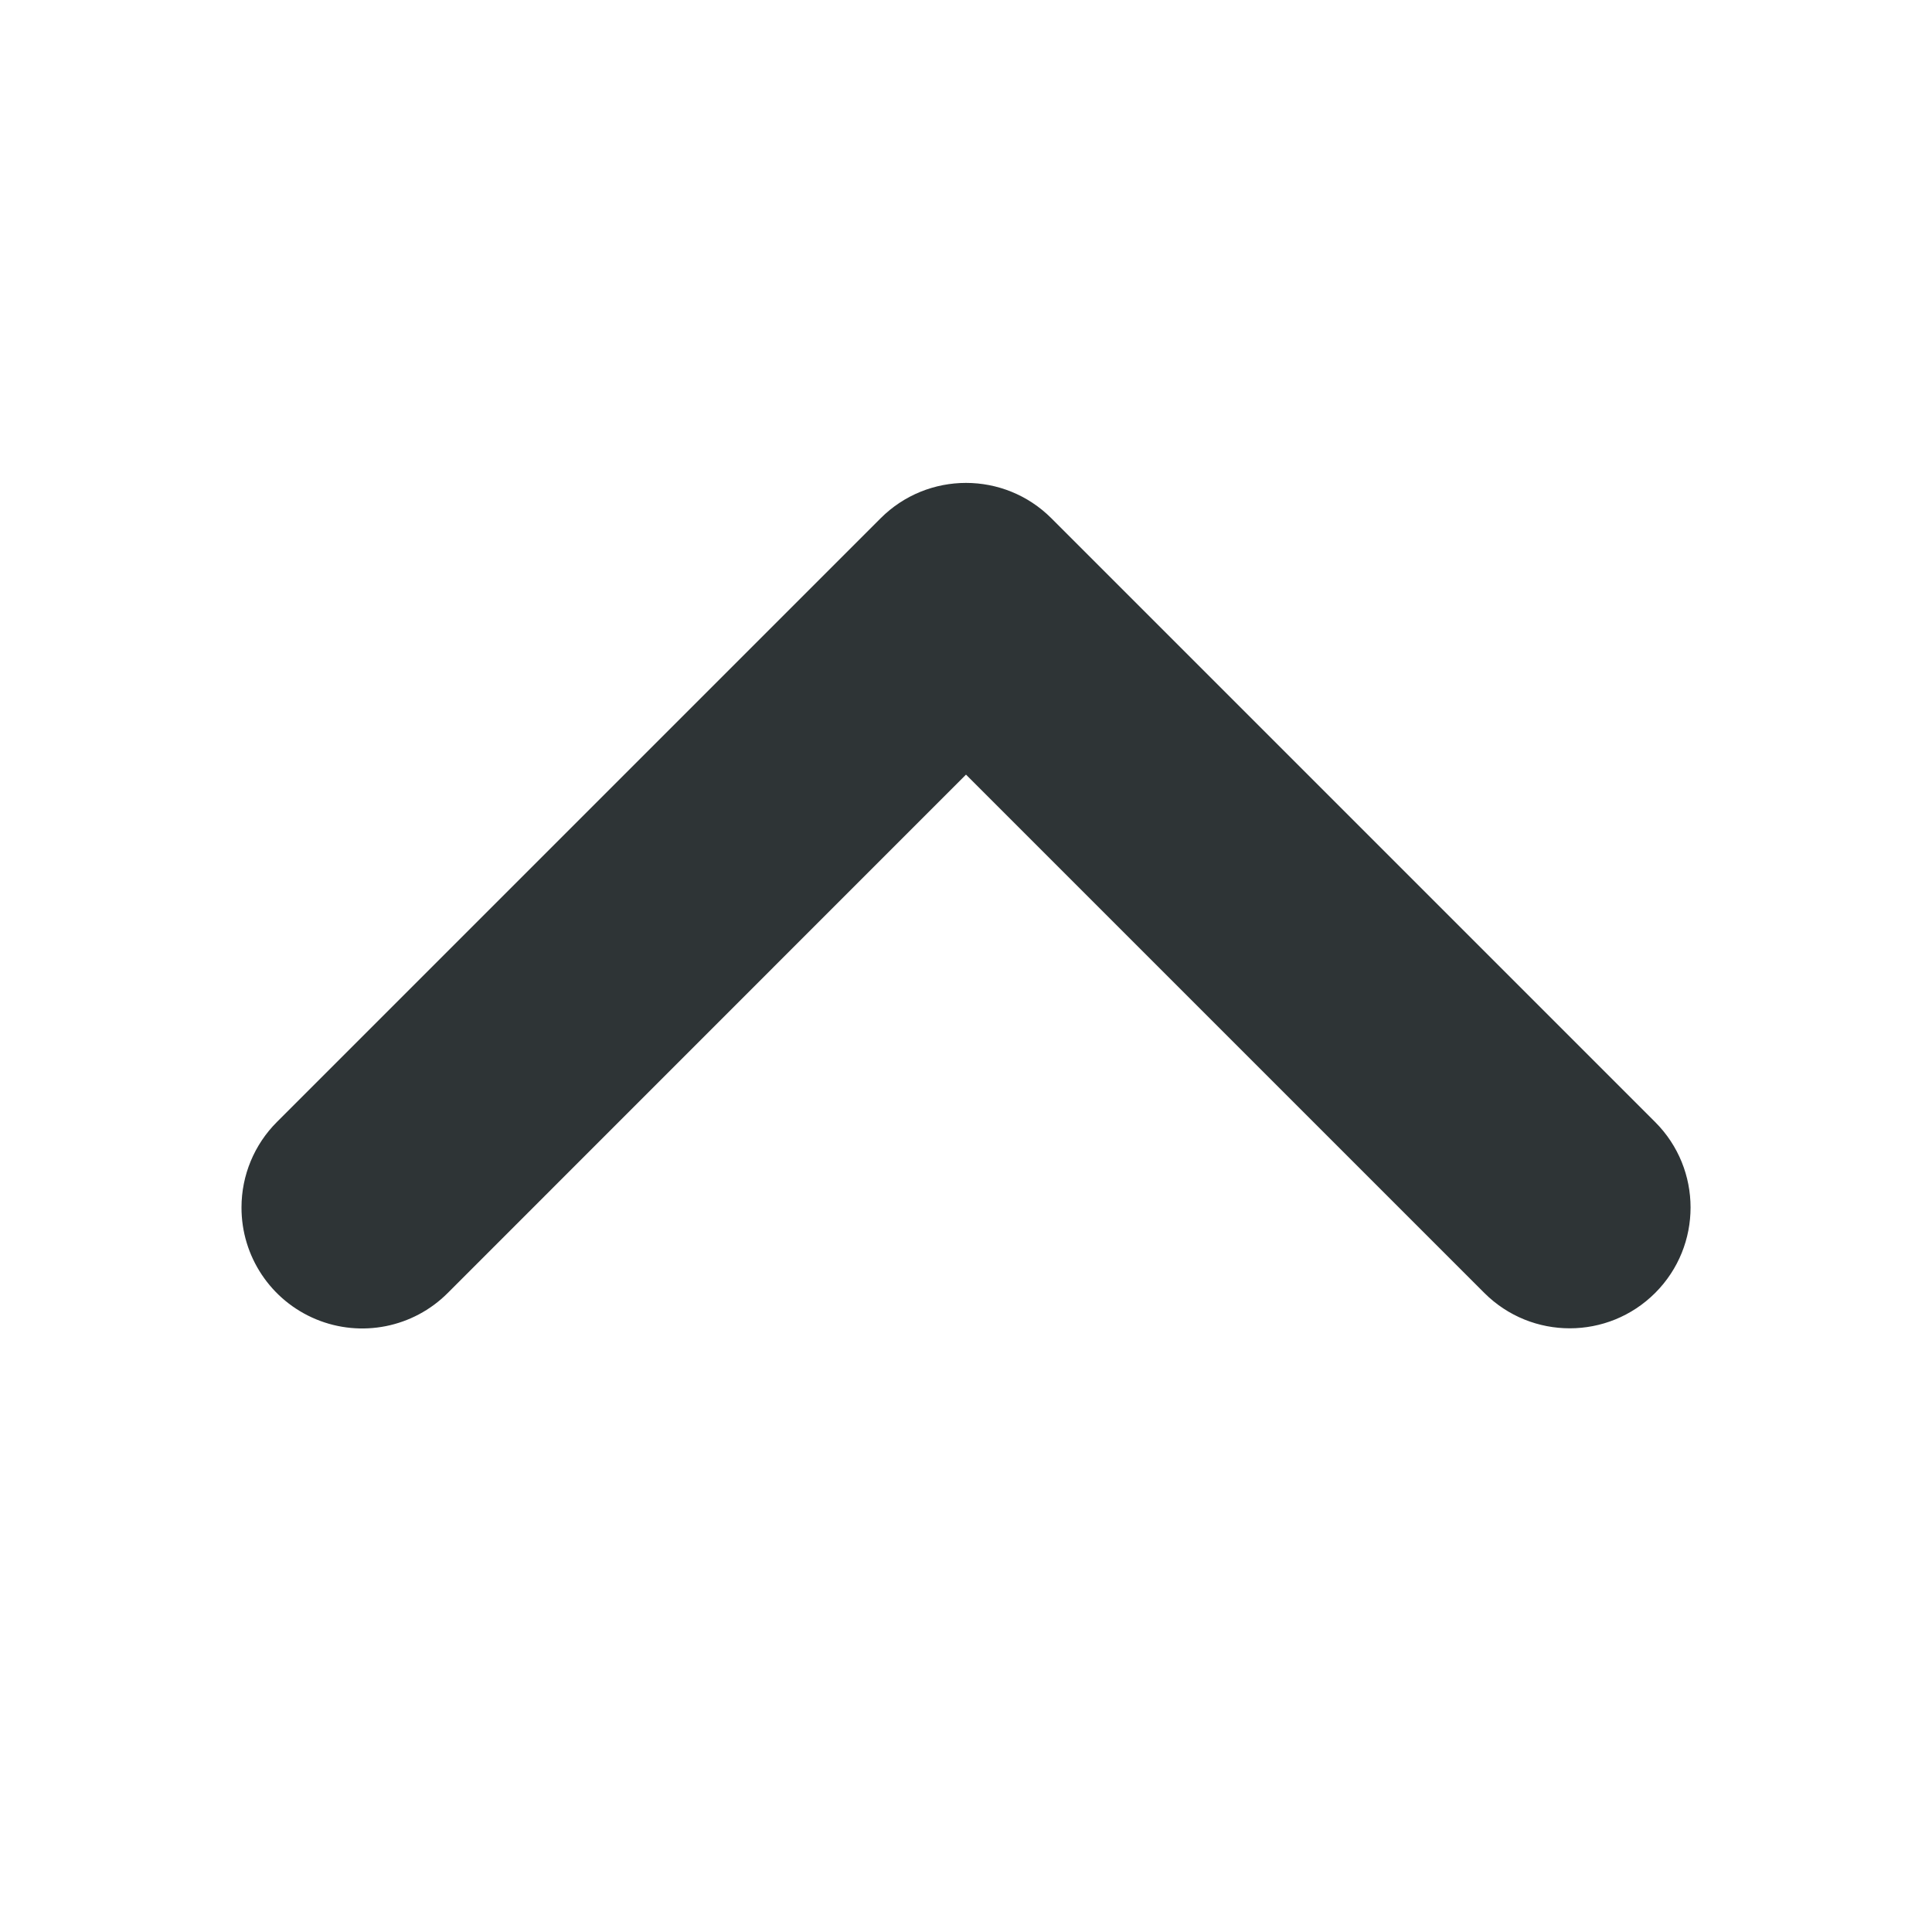
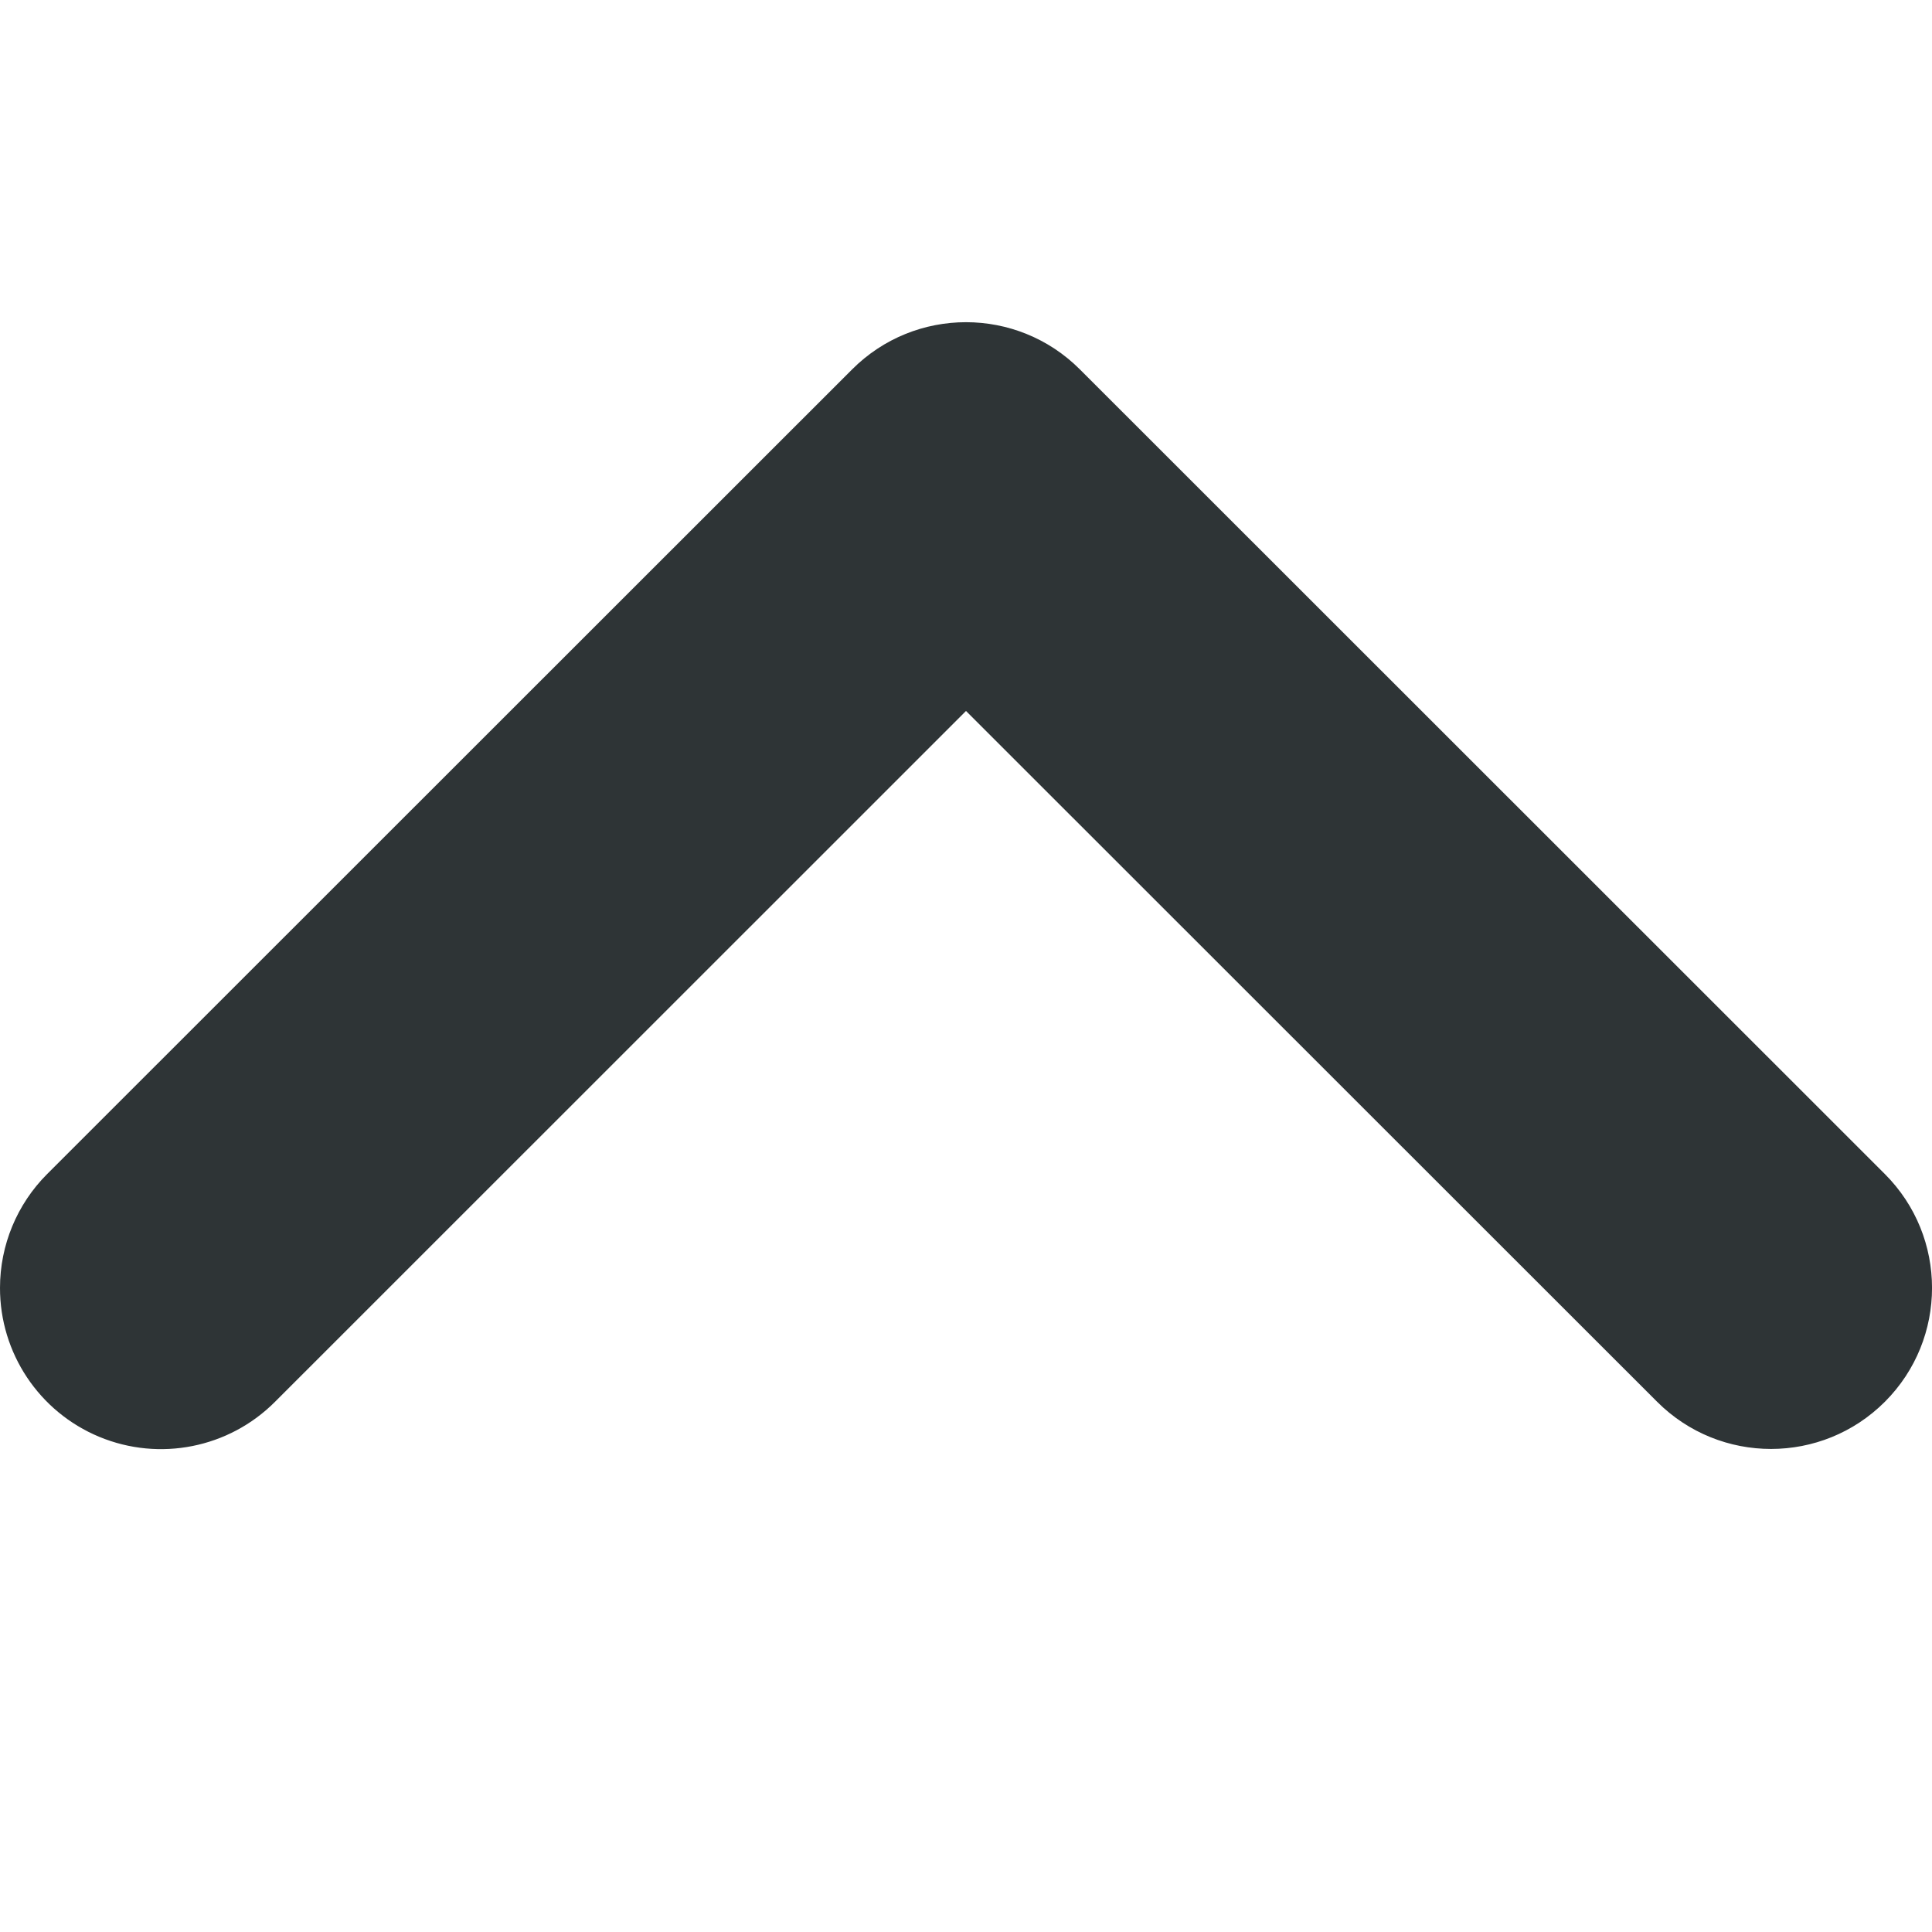
- <svg xmlns="http://www.w3.org/2000/svg" height="16" width="16">
-   <path d="M2 9.999a1 1 0 0 0 1.708.709L8 6.415l4.293 4.293a1 1 0 1 0 1.414-1.416l-5-5a1 1 0 0 0-1.414 0l-5 5A1 1 0 0 0 2 9.999Z" style="fill:#2e3436;fill-opacity:1" />
+ <svg xmlns="http://www.w3.org/2000/svg" version="1.1" viewBox="0 0 12 12">
+   <path d="m3.8952566e-6 7.998a1 1 0 0 0 1.708 0.709l4.292-4.291 4.293 4.291a1 1 0 1 0 1.414-1.415l-5-4.998a1 1 0 0 0-1.414 0l-5 4.998a1 1 0 0 0-0.293 0.707z" style="fill:#2e3436;stroke-width:1" />
</svg>
